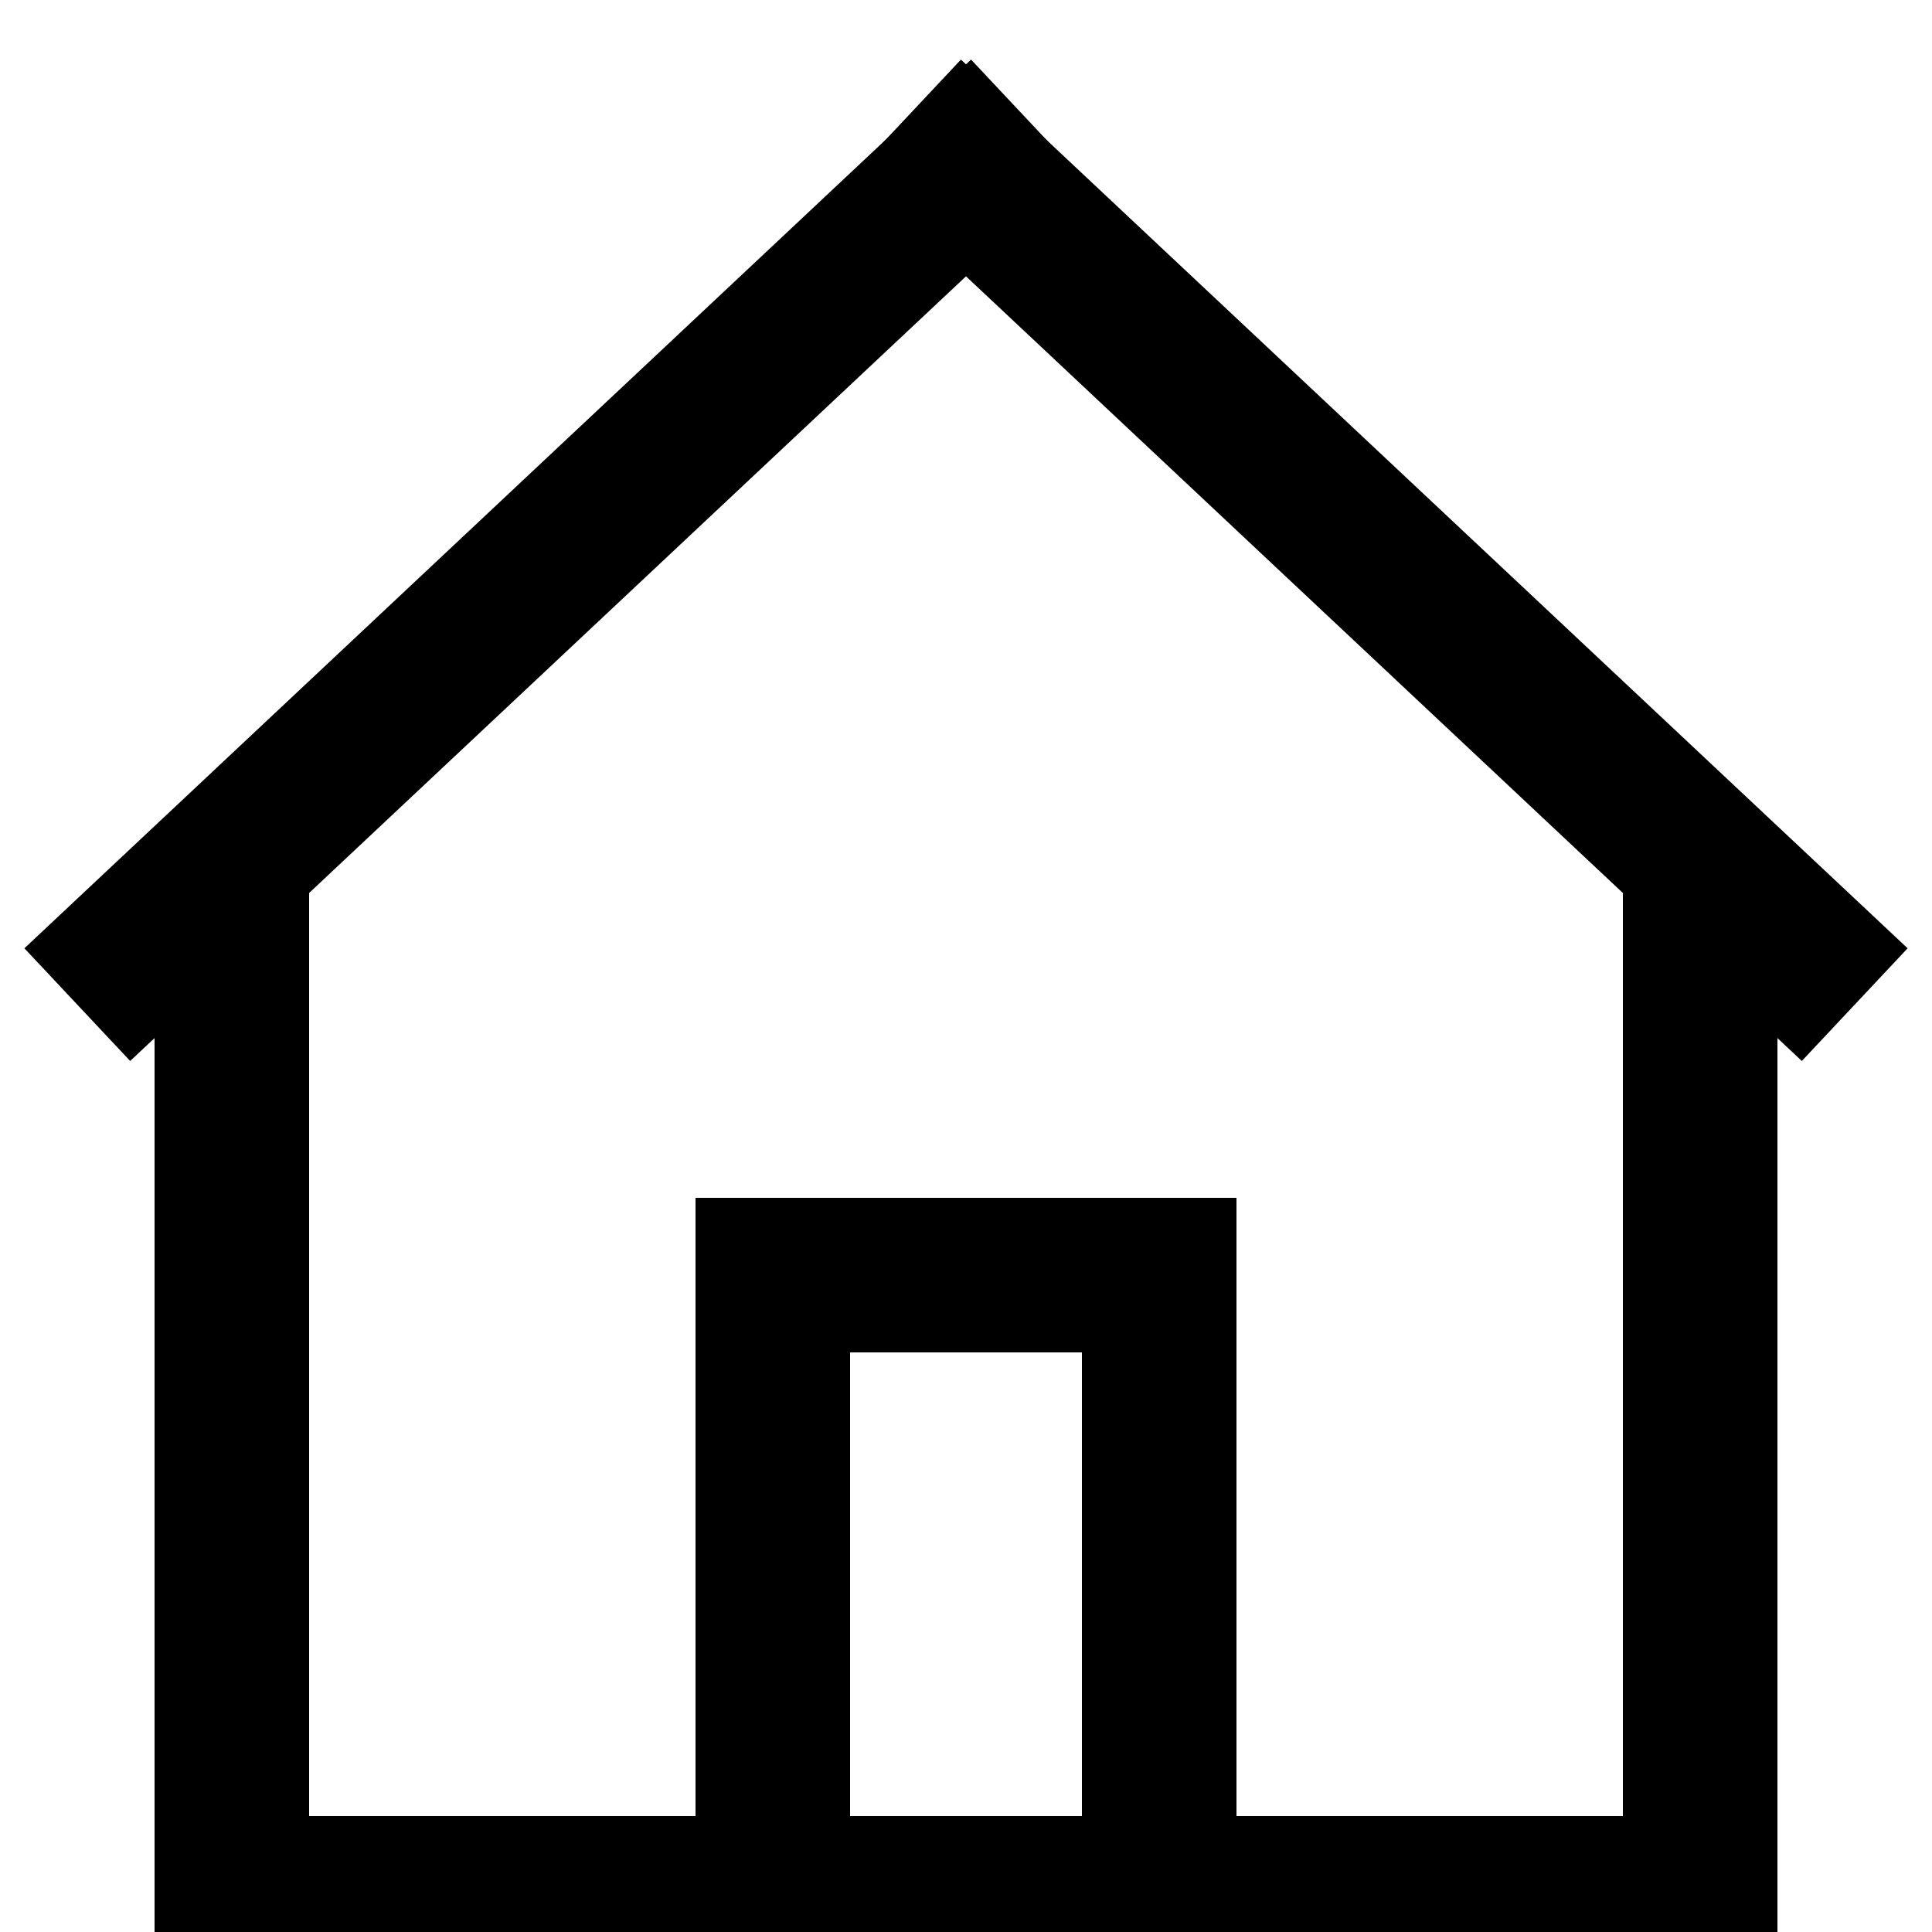
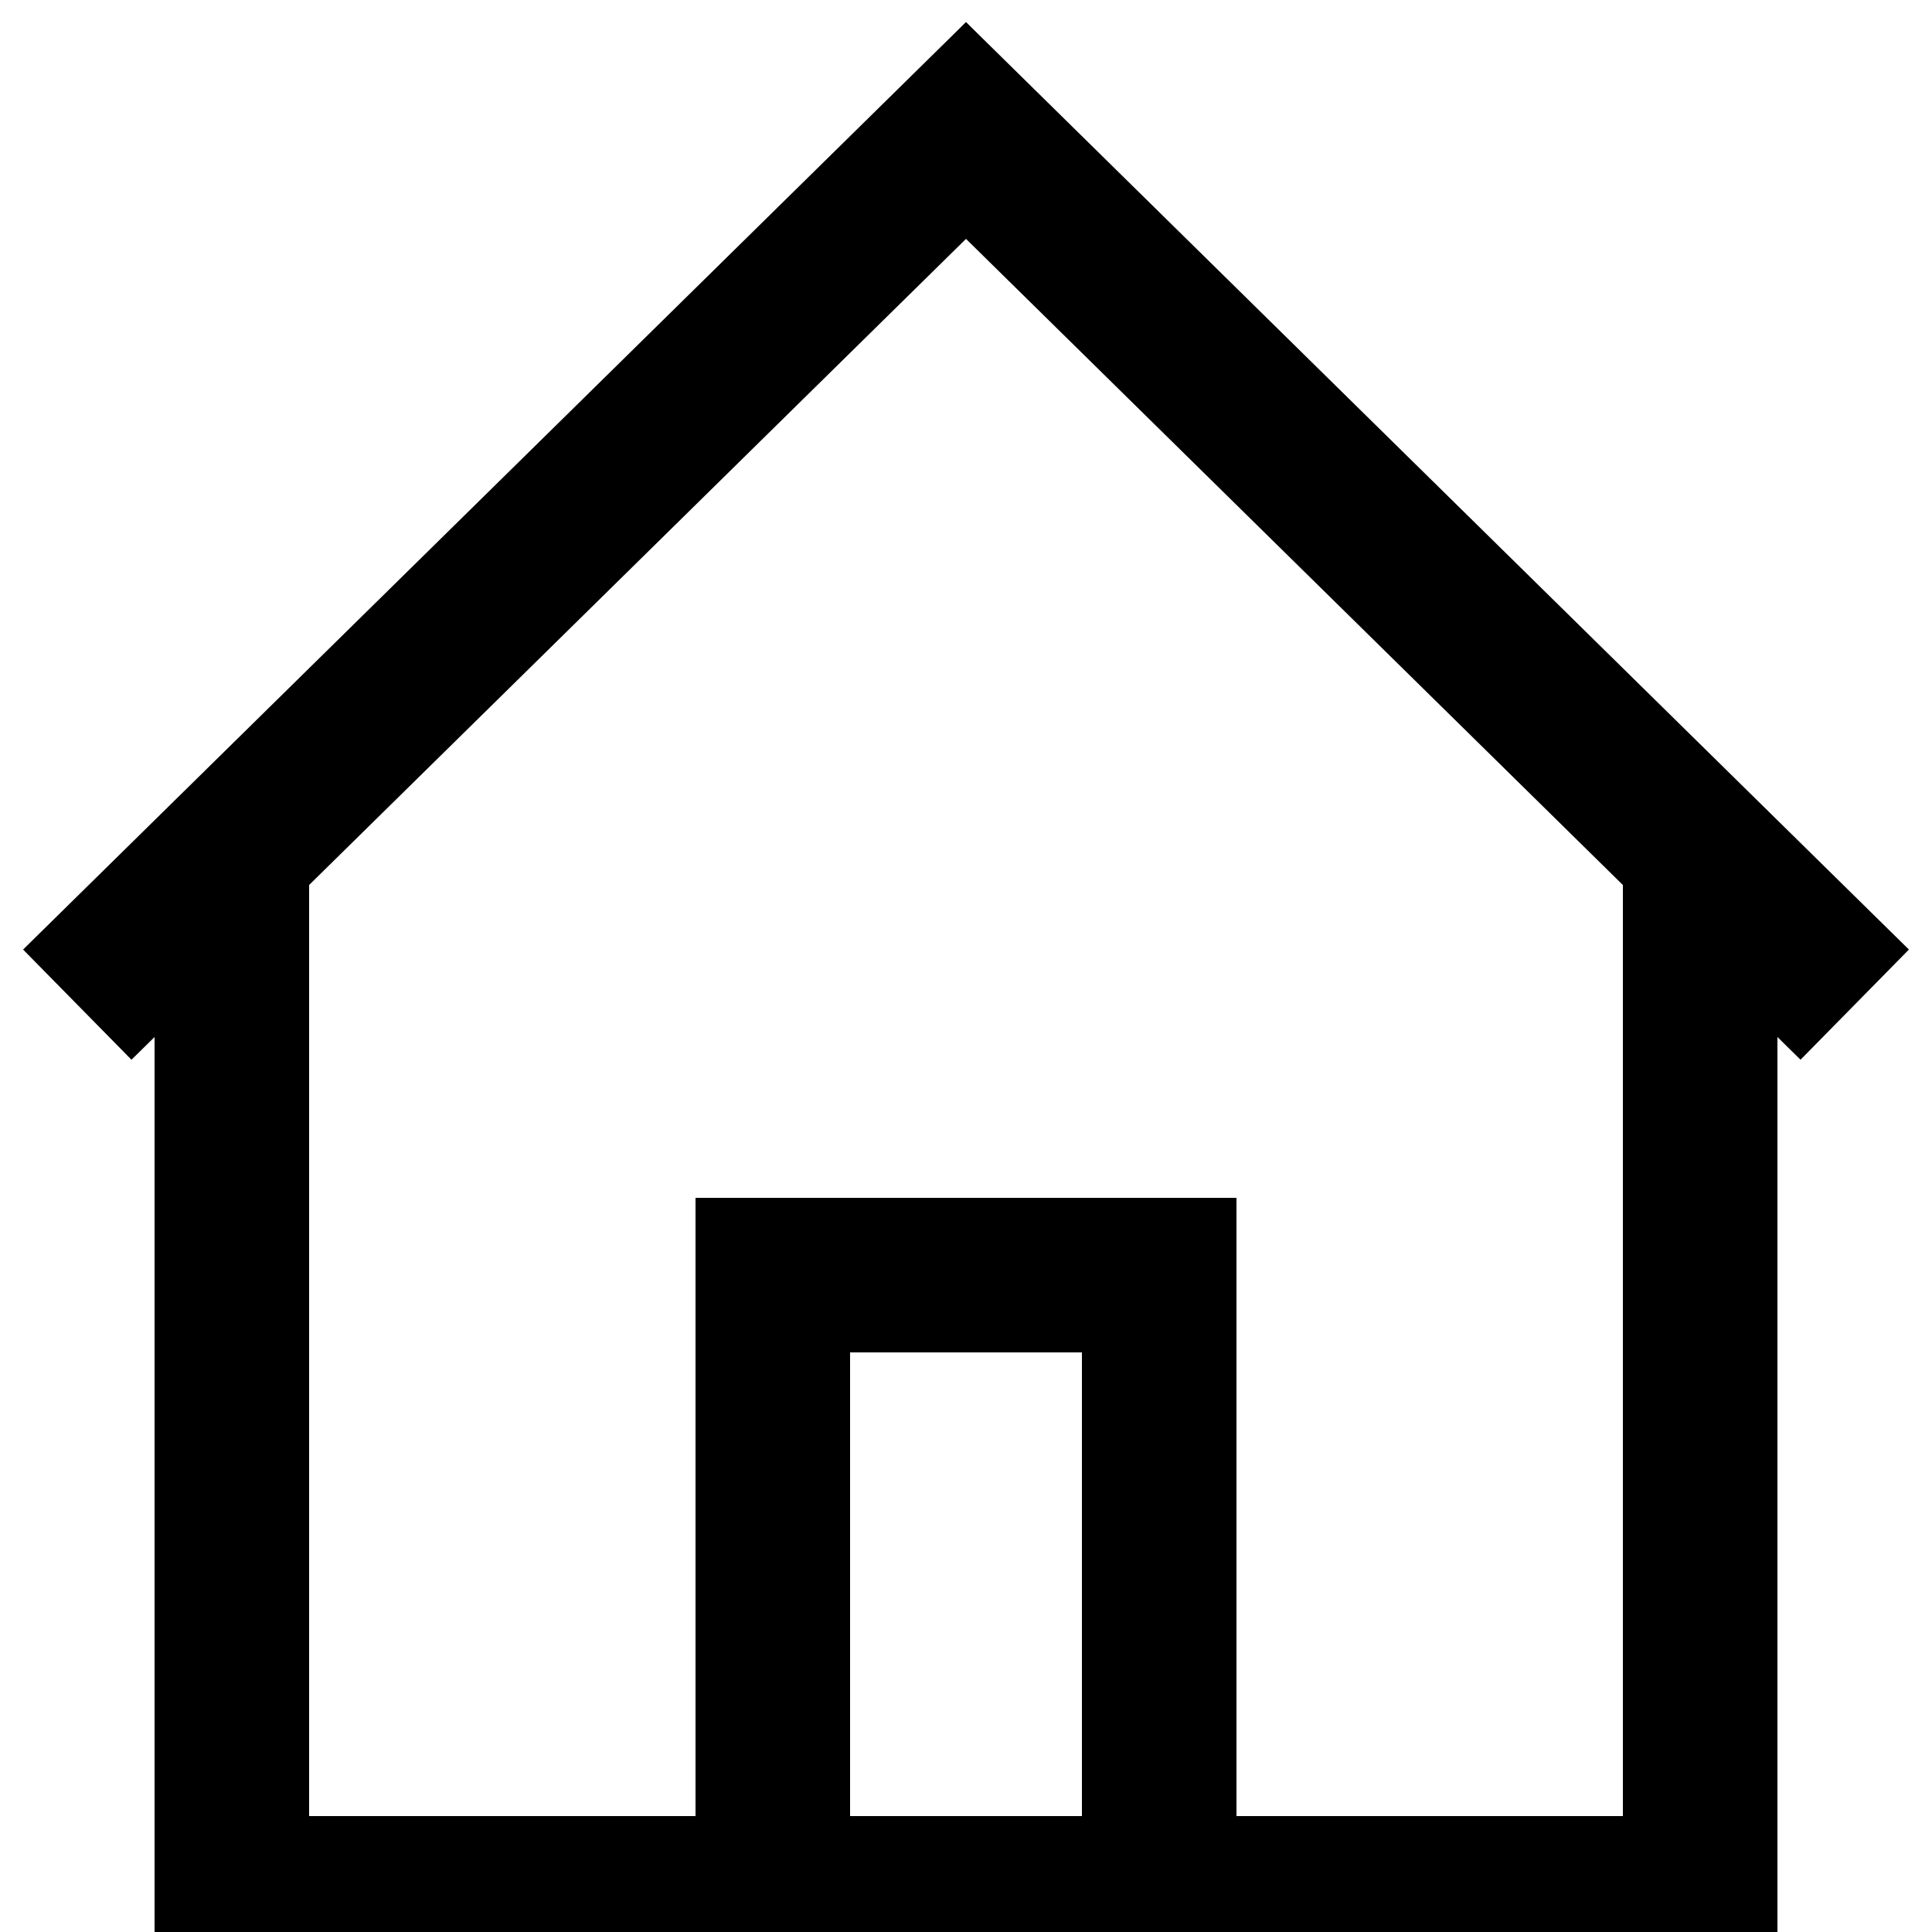
- <svg xmlns="http://www.w3.org/2000/svg" xmlns:xlink="http://www.w3.org/1999/xlink" version="1.1" x="0px" y="0px" viewBox="0 0 500 500" style="enable-background:new 0 0 500 500;" xml:space="preserve">
+ <svg xmlns="http://www.w3.org/2000/svg" version="1.1" x="0px" y="0px" viewBox="0 0 500 500" style="enable-background:new 0 0 500 500;" xml:space="preserve">
  <g id="home" stroke="#000" stroke-width="40">
    <line x1="250" x2="460" y1="490" y2="490" />
    <line x1="440" x2="440" y1="490" y2="220" />
-     <line x1="480" x2="235" y1="260" y2="30" />
+     <line x1="480" x2="236" y1="260" y2="20" />
    <line x1="300" x2="300" y1="490" y2="330" />
    <line x1="320" x2="250" y1="330" y2="330" />
  </g>
-   <use xlink:href="#home" transform="translate(500, 0) scale(-1, 1)" />
+   <use href="#home" transform="translate(500, 0) scale(-1, 1)" />
</svg>
